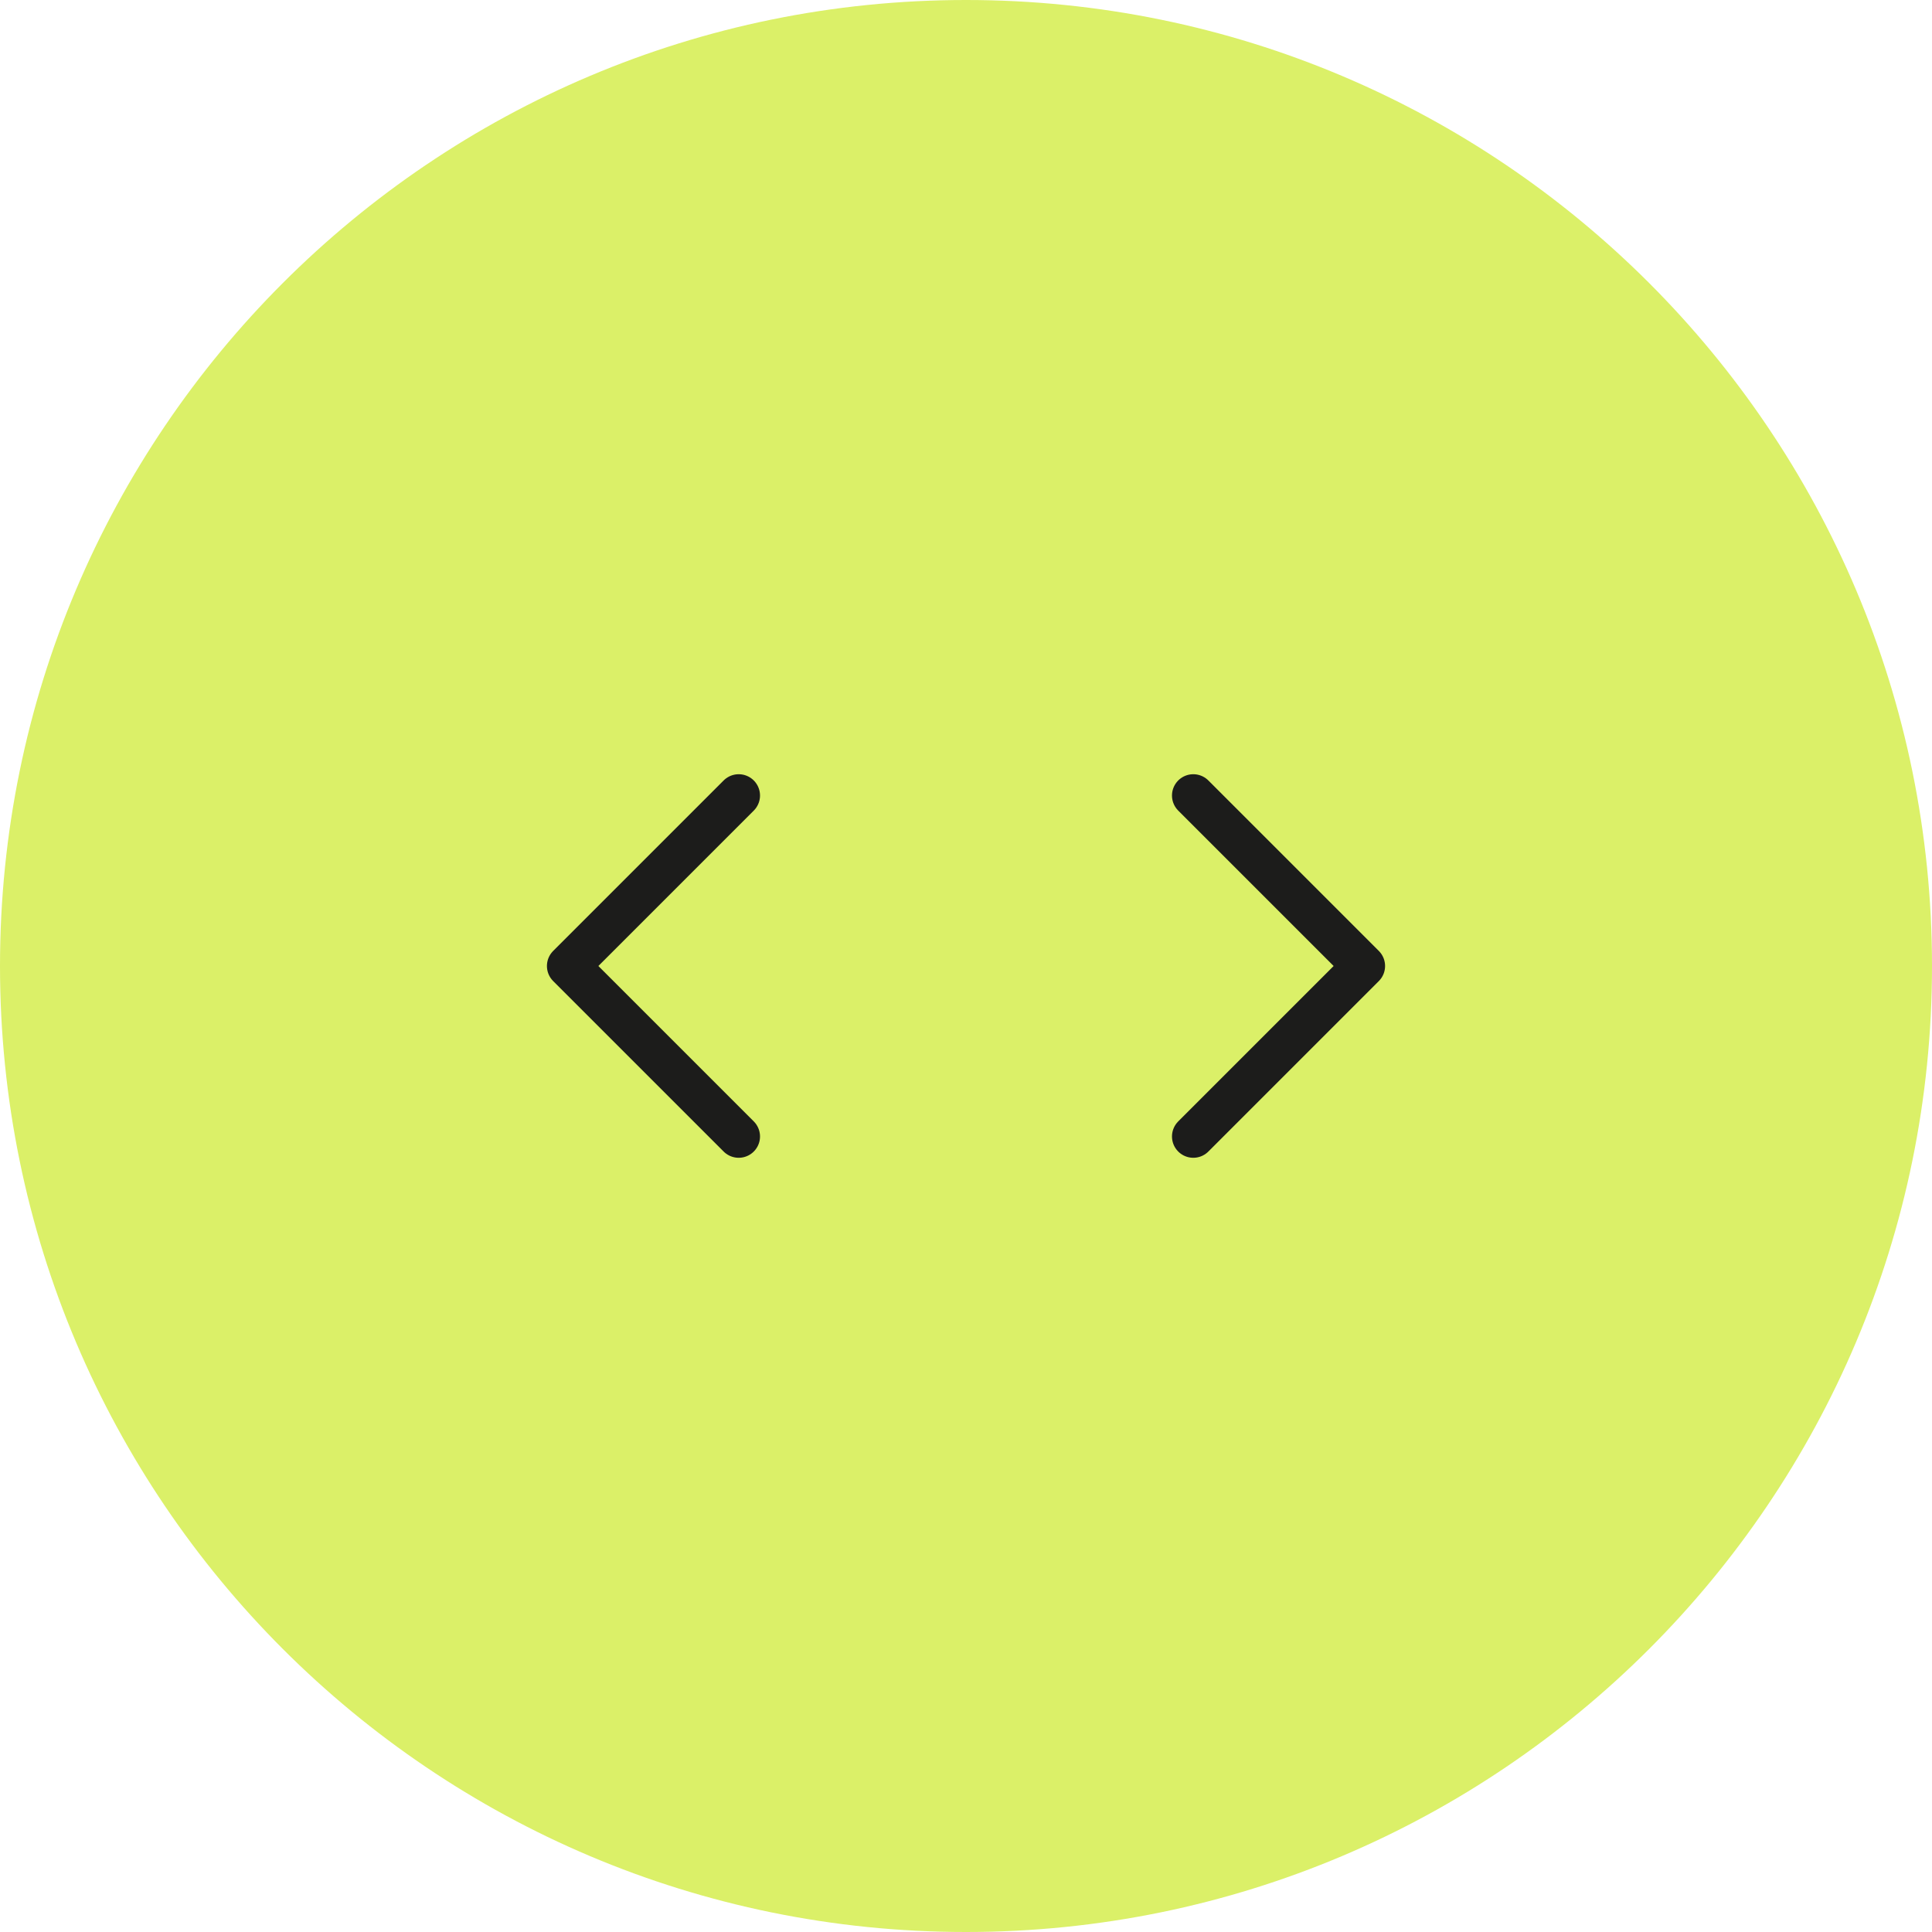
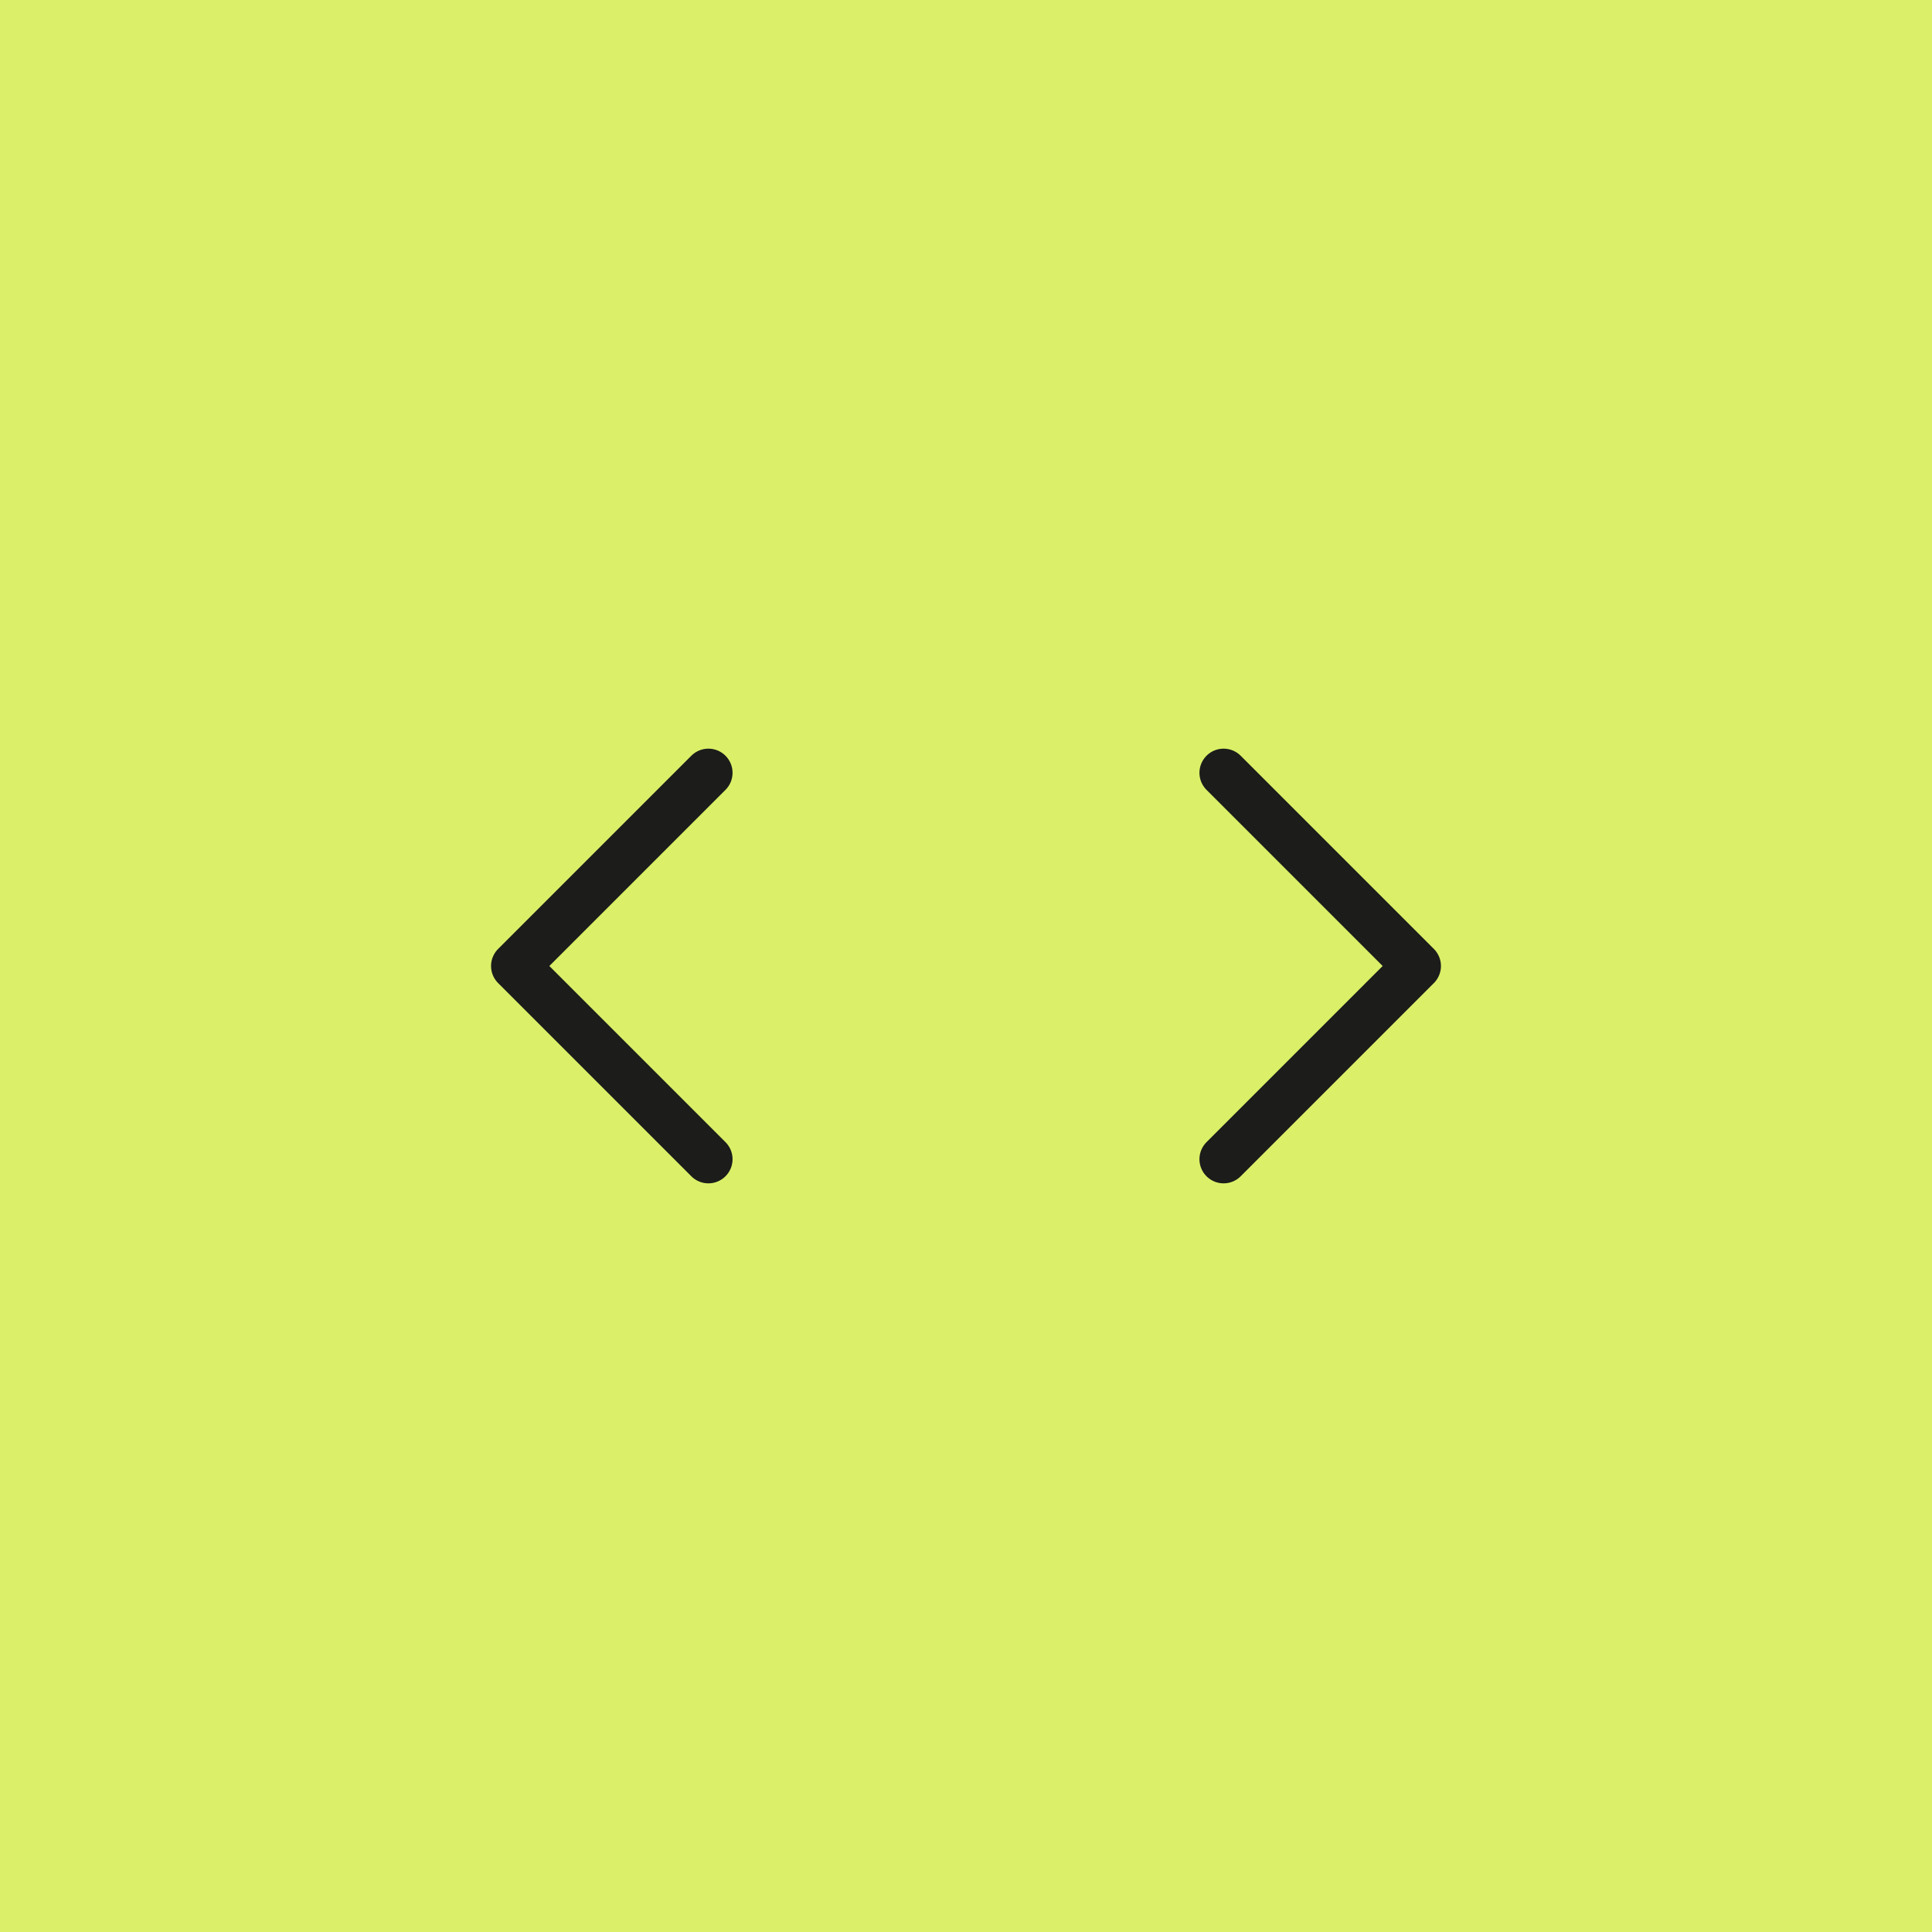
- <svg xmlns="http://www.w3.org/2000/svg" width="68" height="68" viewBox="0 0 68 68">
-   <g id="cursor" transform="translate(-746 -5665)">
-     <circle id="oval" cx="34" cy="34" r="34" transform="translate(746 5665)" fill="#dbf068" />
+ <svg xmlns="http://www.w3.org/2000/svg" width="60" height="60" viewBox="0 0 60 60">
+   <g id="cursor" transform="translate(-750 -5669)">
+     <rect id="base" width="60" height="60" transform="translate(750 5669)" fill="#dbf068" />
    <g id="arrow" transform="translate(751 5940) rotate(-90)">
-       <rect id="base" width="14" height="14" transform="translate(234 33)" fill="none" />
+       <rect id="base-2" data-name="base" width="14" height="14" transform="translate(234 33)" fill="none" />
      <g id="icon" transform="translate(-3 -1)">
        <path id="arrow-2" data-name="arrow" d="M0,0,6,6,0,12" transform="translate(250 38) rotate(90)" fill="none" stroke="#1c1c1b" stroke-linecap="round" stroke-linejoin="round" stroke-miterlimit="10" stroke-width="1.5" />
      </g>
    </g>
    <g id="arrow-3" data-name="arrow" transform="translate(762 5706) rotate(-90)">
-       <rect id="base-2" data-name="base" width="14" height="14" transform="translate(0 0)" fill="none" />
+       <rect id="base-3" data-name="base" width="14" height="14" transform="translate(0 0)" fill="none" />
      <g id="icon-2" data-name="icon" transform="translate(1 4)">
        <path id="arrow-4" data-name="arrow" d="M0,12,6,6,0,0" transform="translate(0 6) rotate(-90)" fill="none" stroke="#1c1c1b" stroke-linecap="round" stroke-linejoin="round" stroke-miterlimit="10" stroke-width="1.5" />
      </g>
    </g>
  </g>
</svg>
